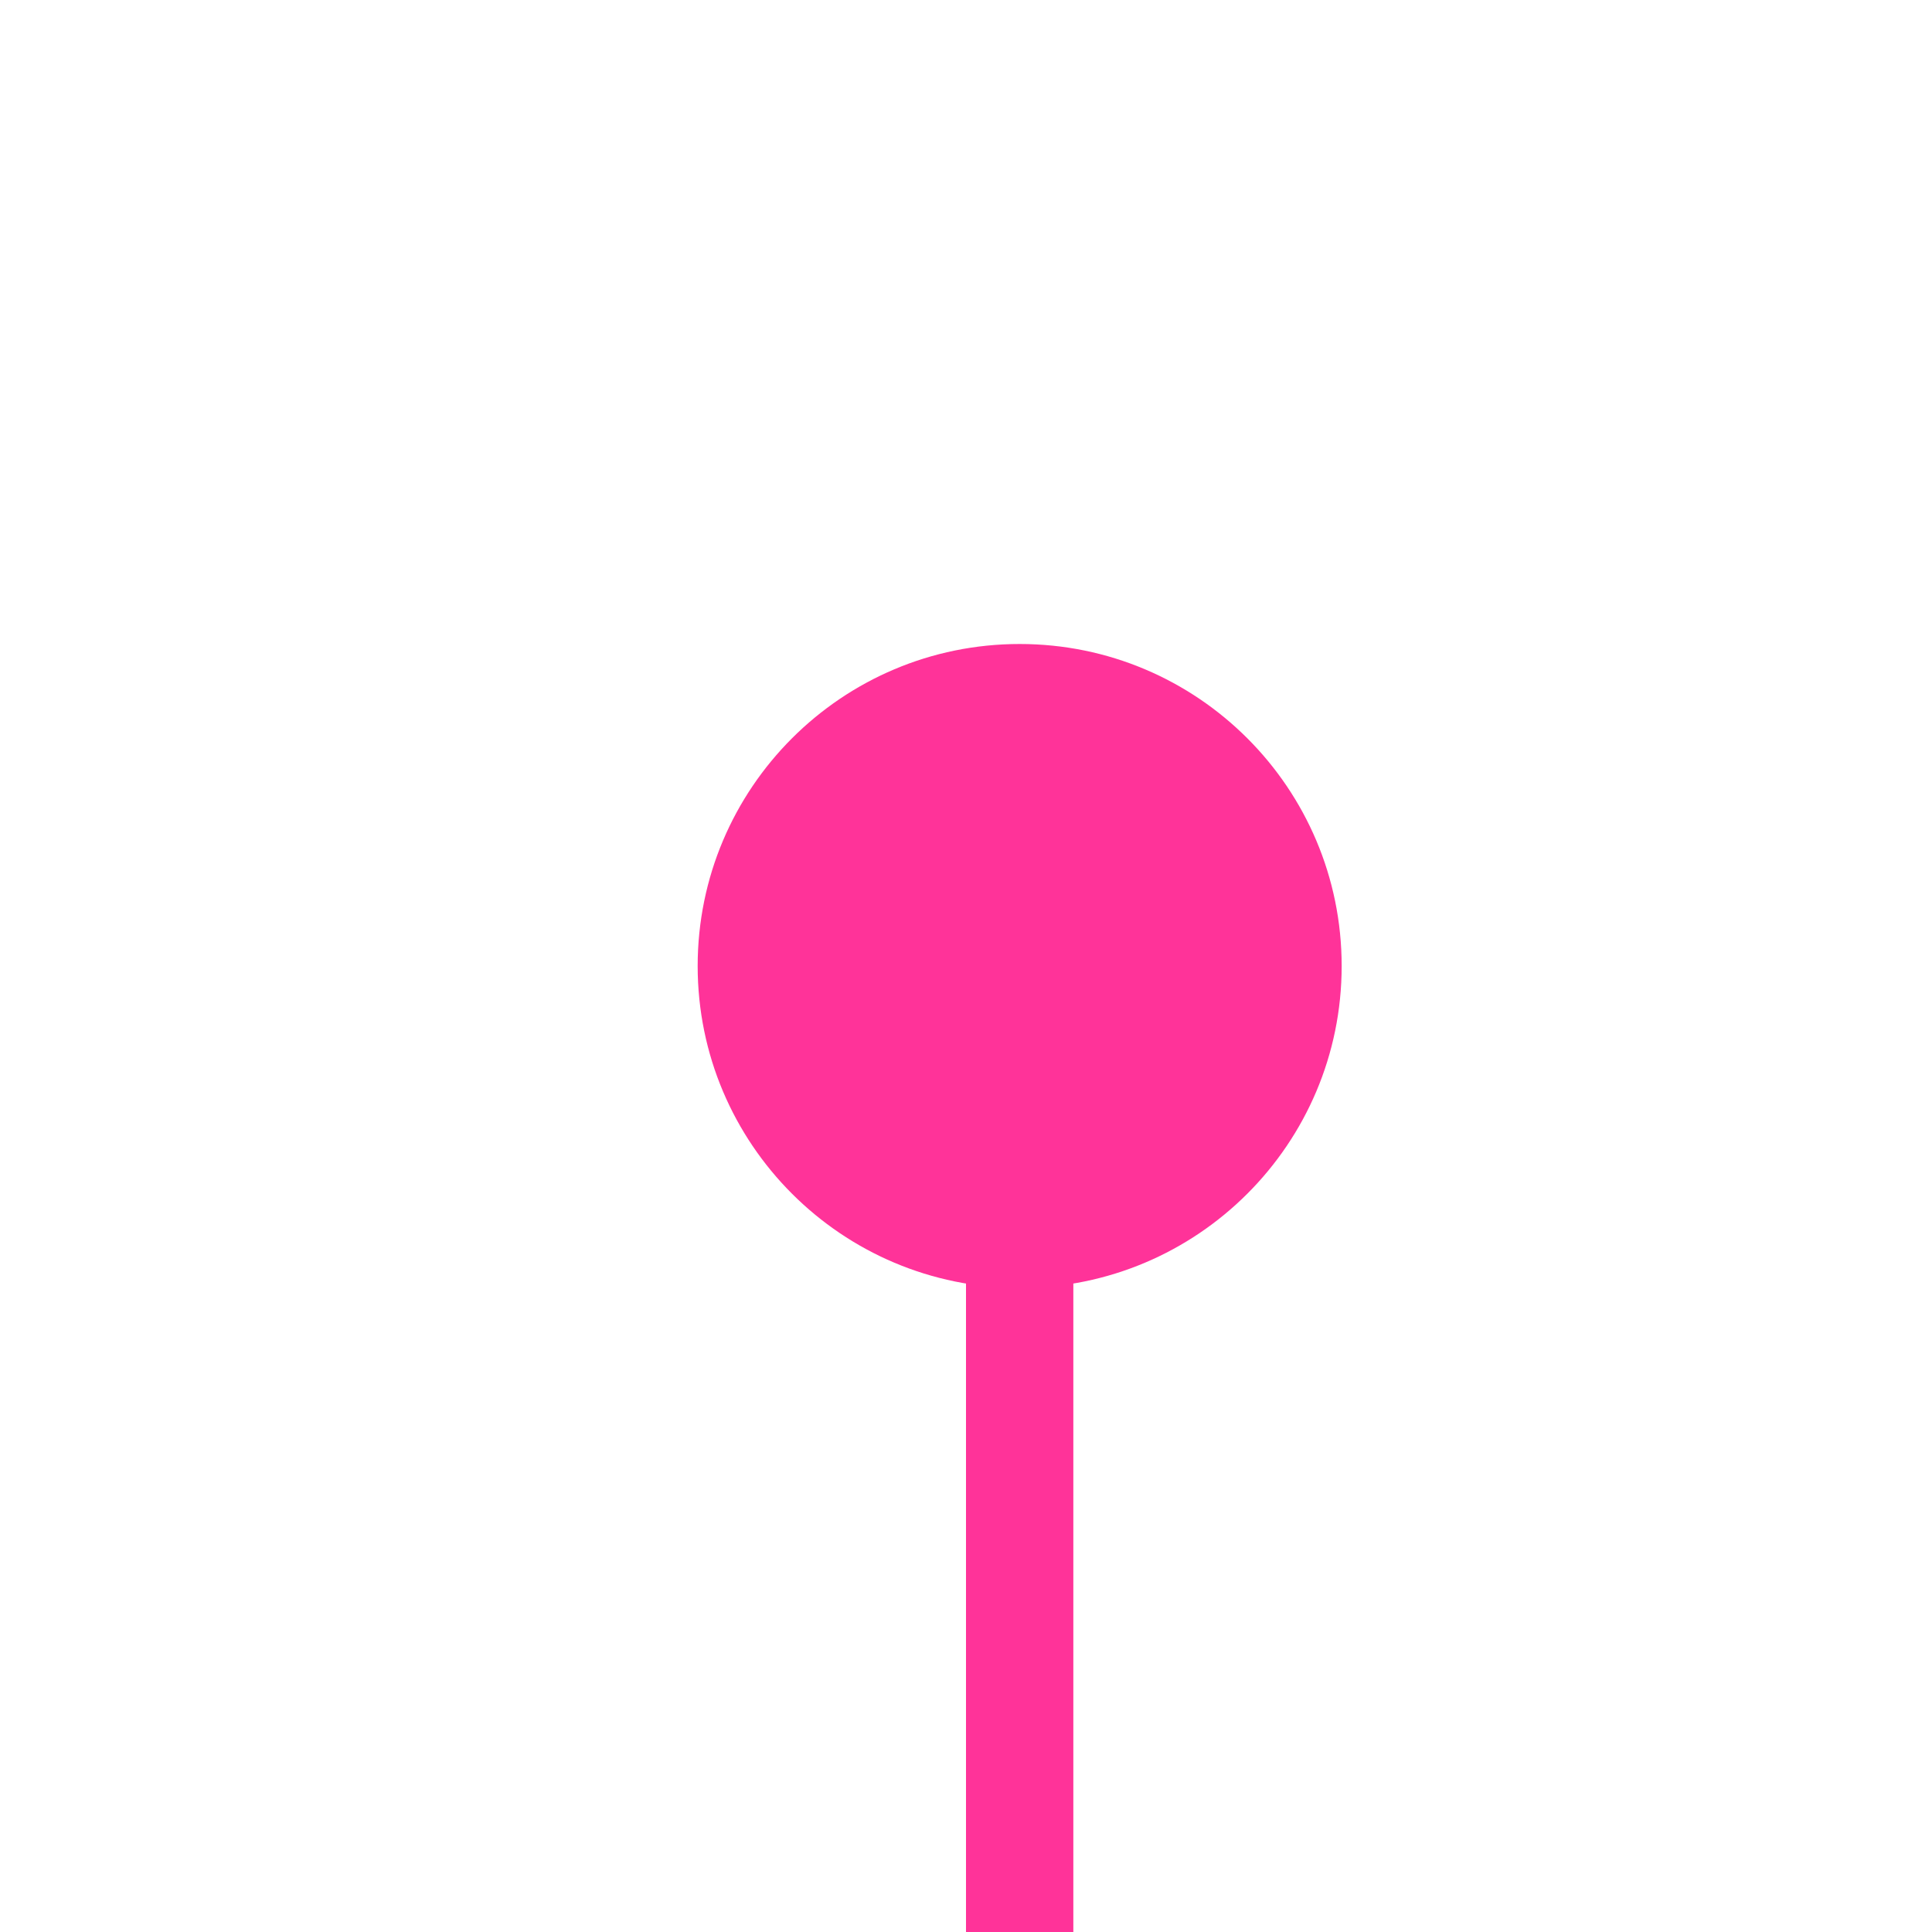
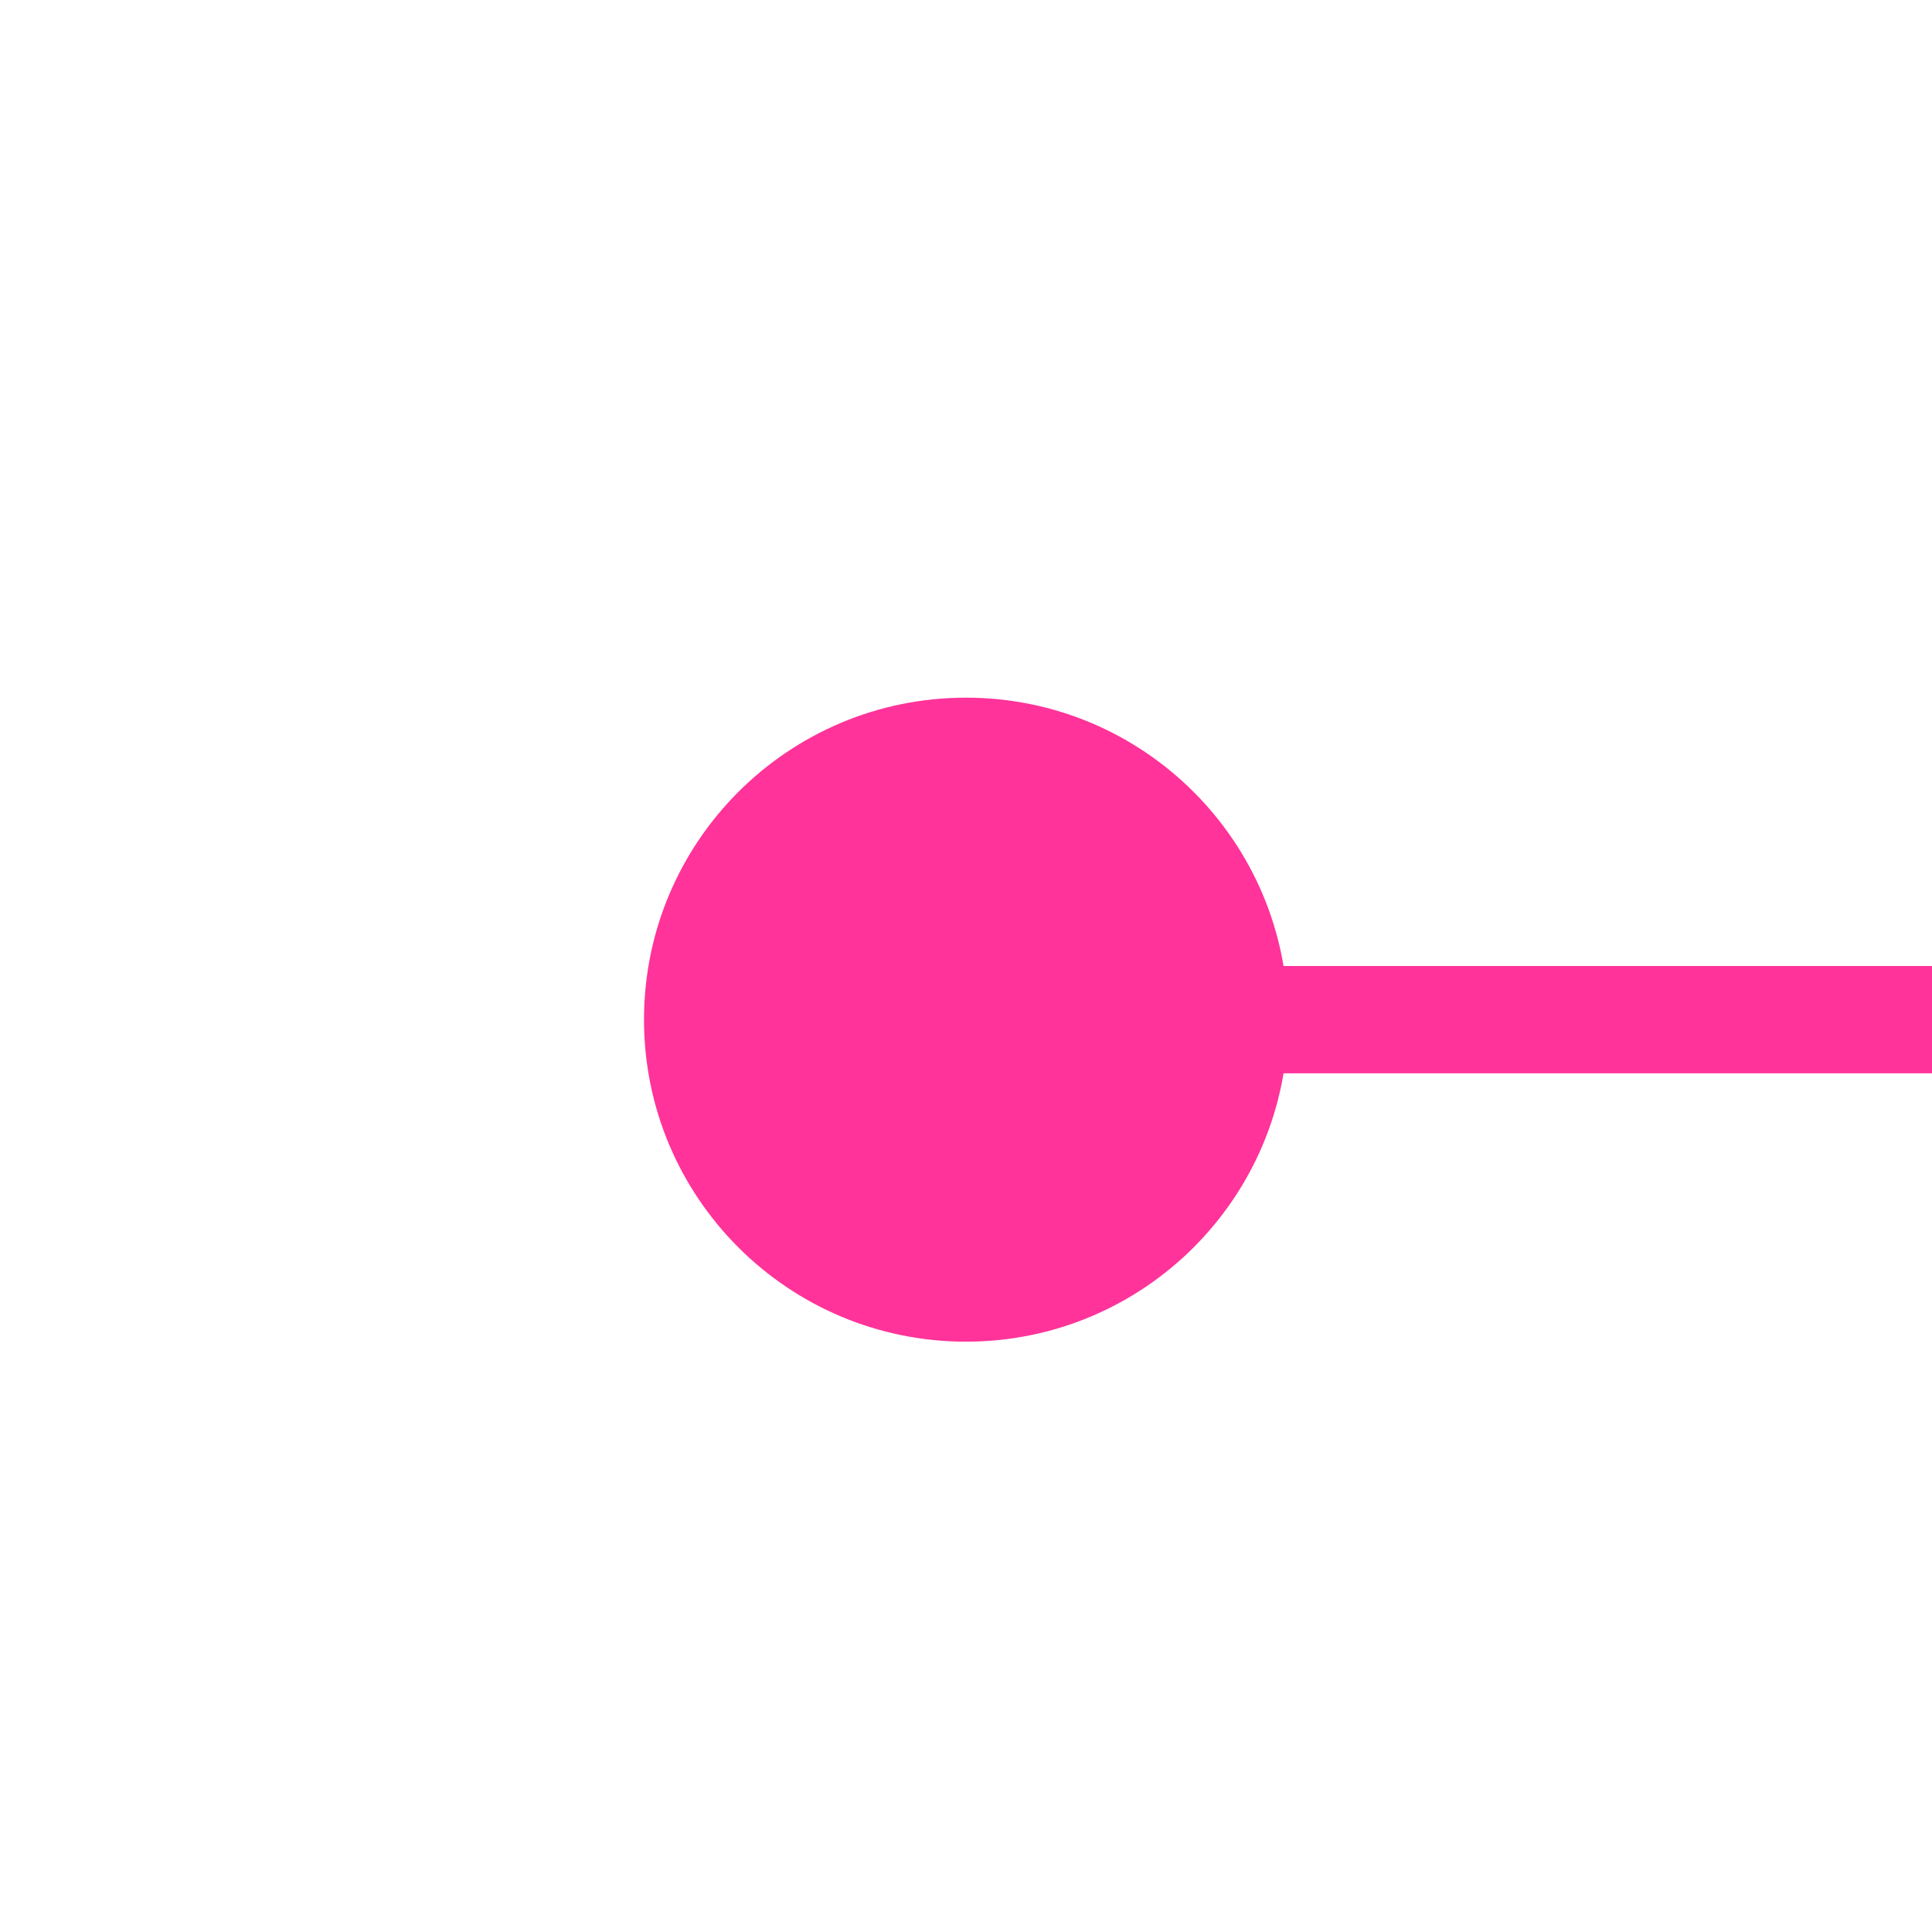
- <svg xmlns="http://www.w3.org/2000/svg" version="1.1" width="18px" height="18px" preserveAspectRatio="xMinYMid meet" viewBox="1542 401  18 16">
-   <path d="M 1551.5 407  L 1551.5 463  A 5 5 0 0 0 1556 468.5 L 1631 468.5  A 3 3 0 0 1 1634 465.5 A 3 3 0 0 1 1637 468.5 L 1704 468.5  " stroke-width="1" stroke="#ff3399" fill="none" />
-   <path d="M 1551.5 406  A 3 3 0 0 0 1548.5 409 A 3 3 0 0 0 1551.5 412 A 3 3 0 0 0 1554.5 409 A 3 3 0 0 0 1551.5 406 Z " fill-rule="nonzero" fill="#ff3399" stroke="none" />
+ <svg xmlns="http://www.w3.org/2000/svg" version="1.1" width="18px" height="18px" preserveAspectRatio="xMinYMid meet" viewBox="1595 621  18 16">
+   <path d="M 1602 629.5  L 1629 629.5  A 5 5 0 0 0 1634.5 624 L 1634.5 329  A 3 3 0 0 0 1637.5 326 A 3 3 0 0 0 1634.5 323 L 1634.5 256  " stroke-width="1" stroke="#ff3399" fill="none" />
+   <path d="M 1604 626.5  A 3 3 0 0 0 1601 629.5 A 3 3 0 0 0 1604 632.5 A 3 3 0 0 0 1607 629.5 A 3 3 0 0 0 1604 626.5 Z " fill-rule="nonzero" fill="#ff3399" stroke="none" />
</svg>
